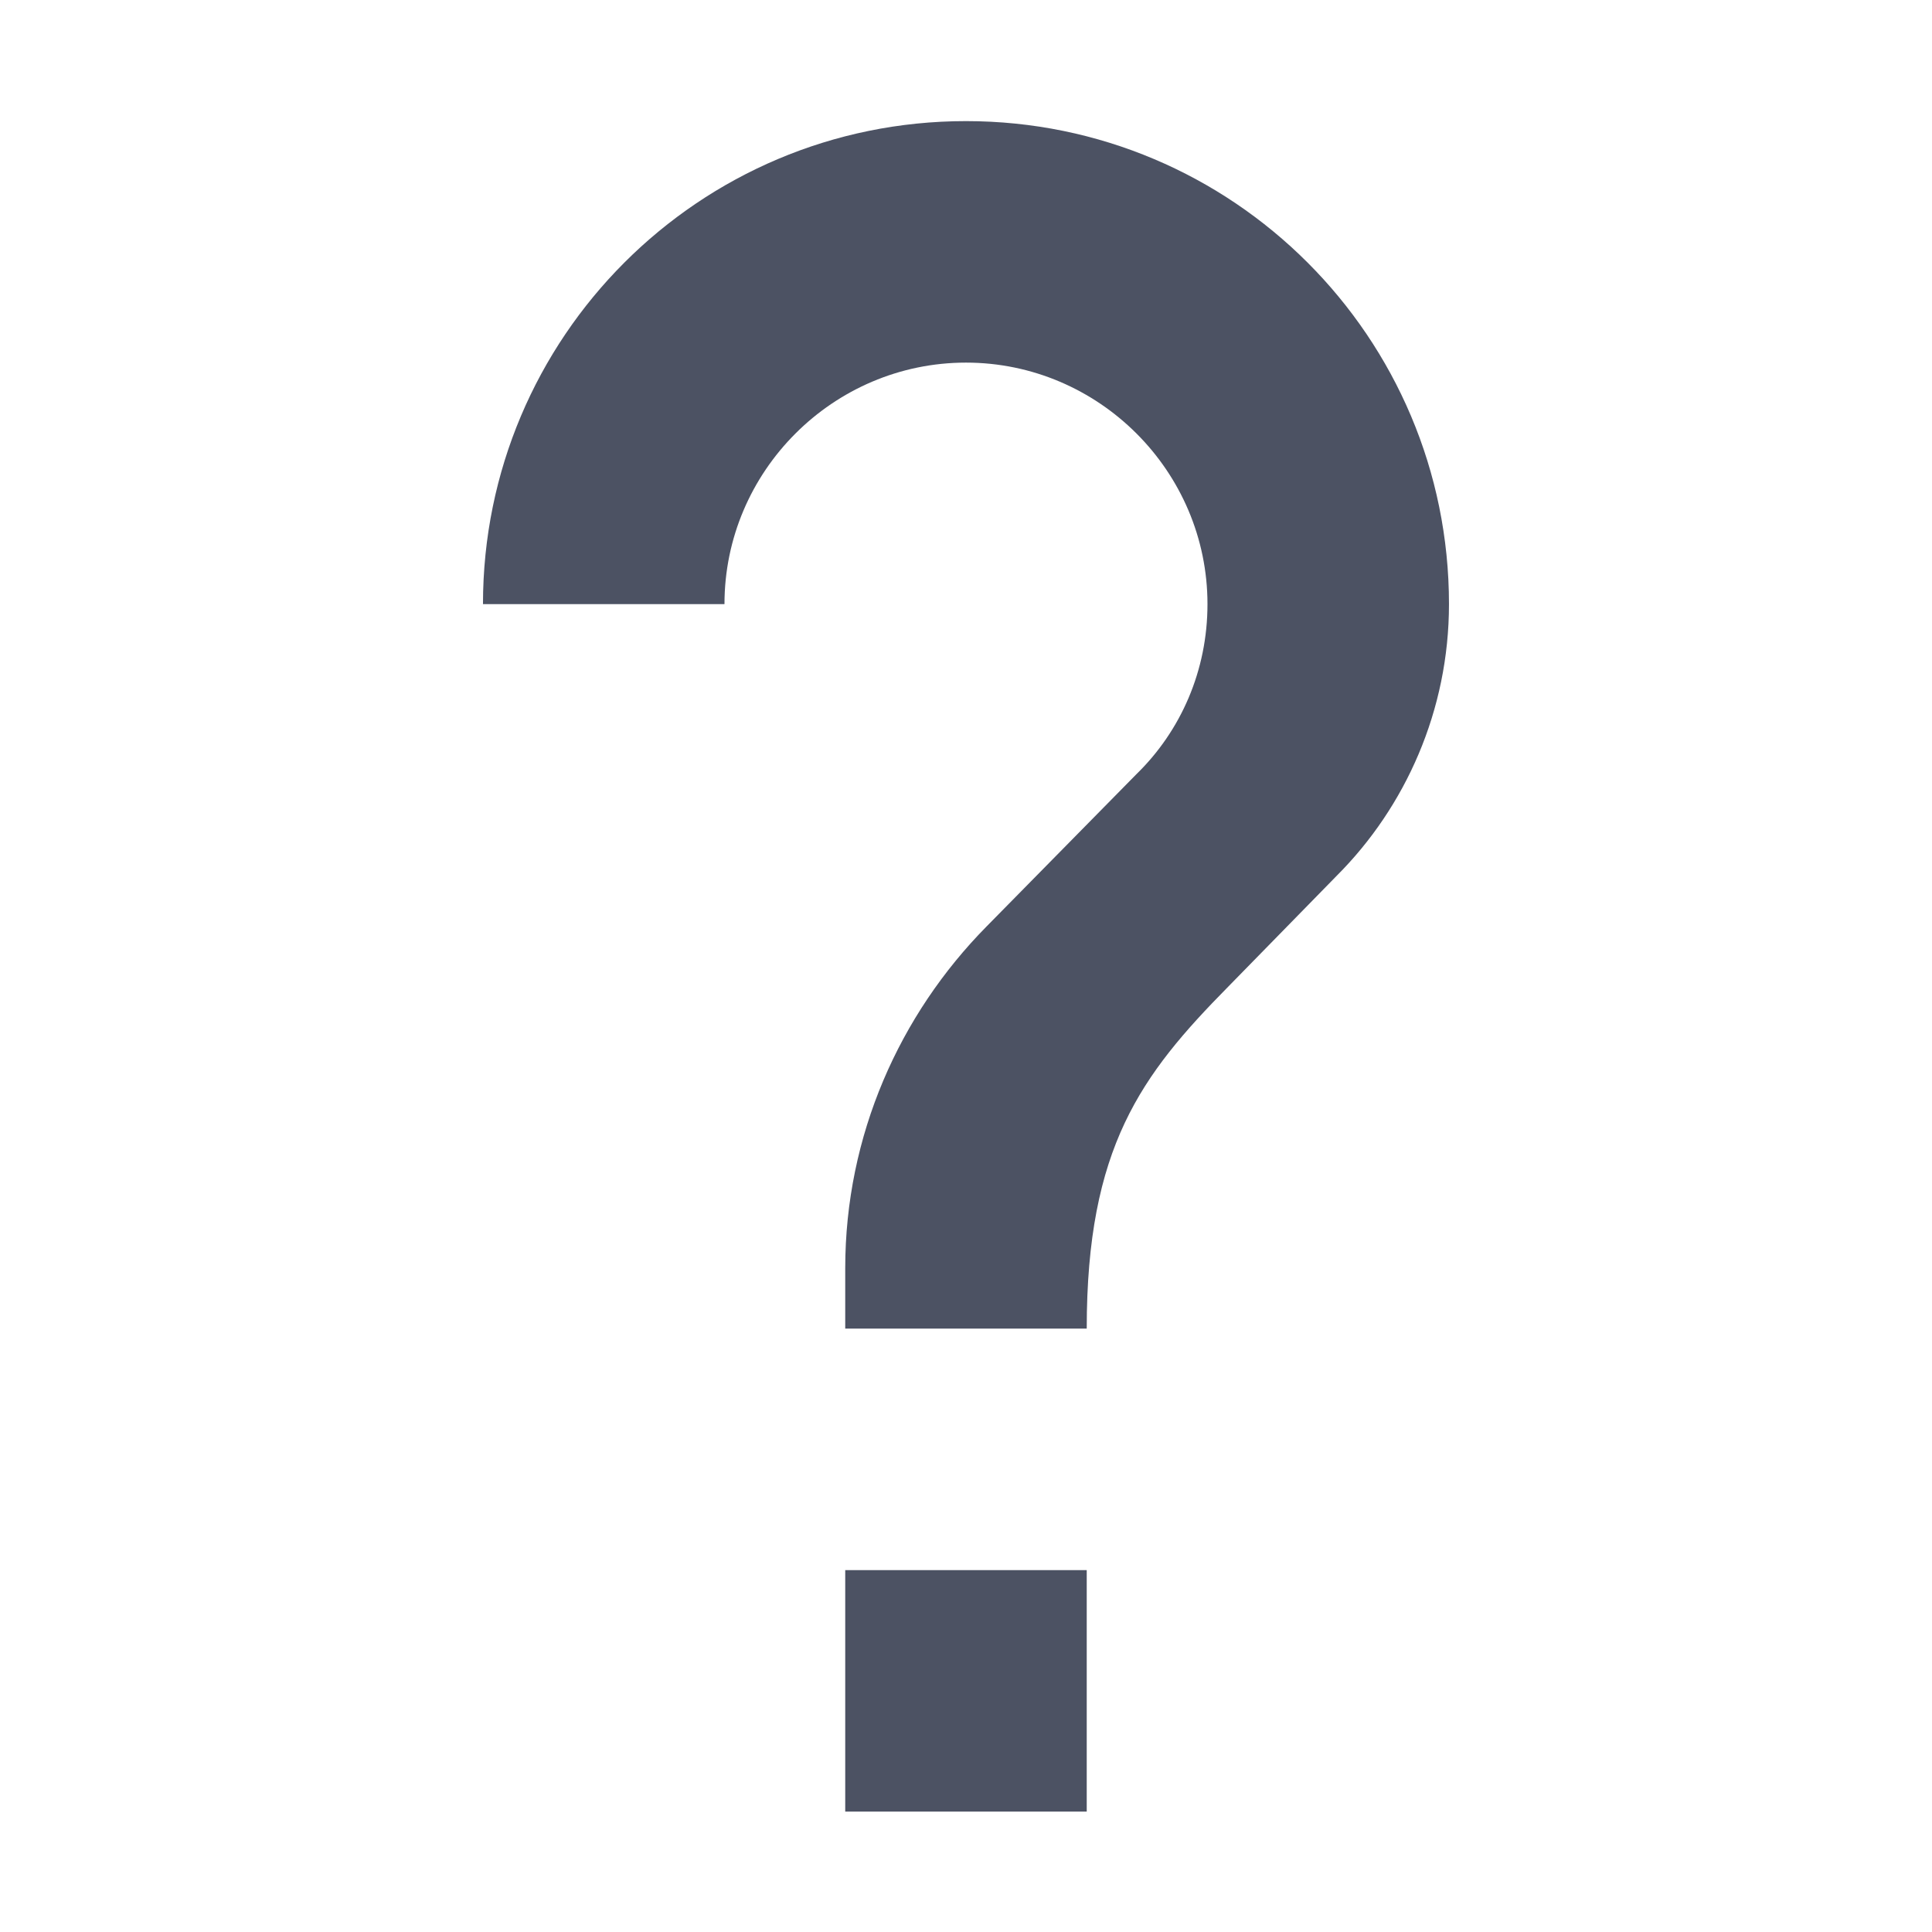
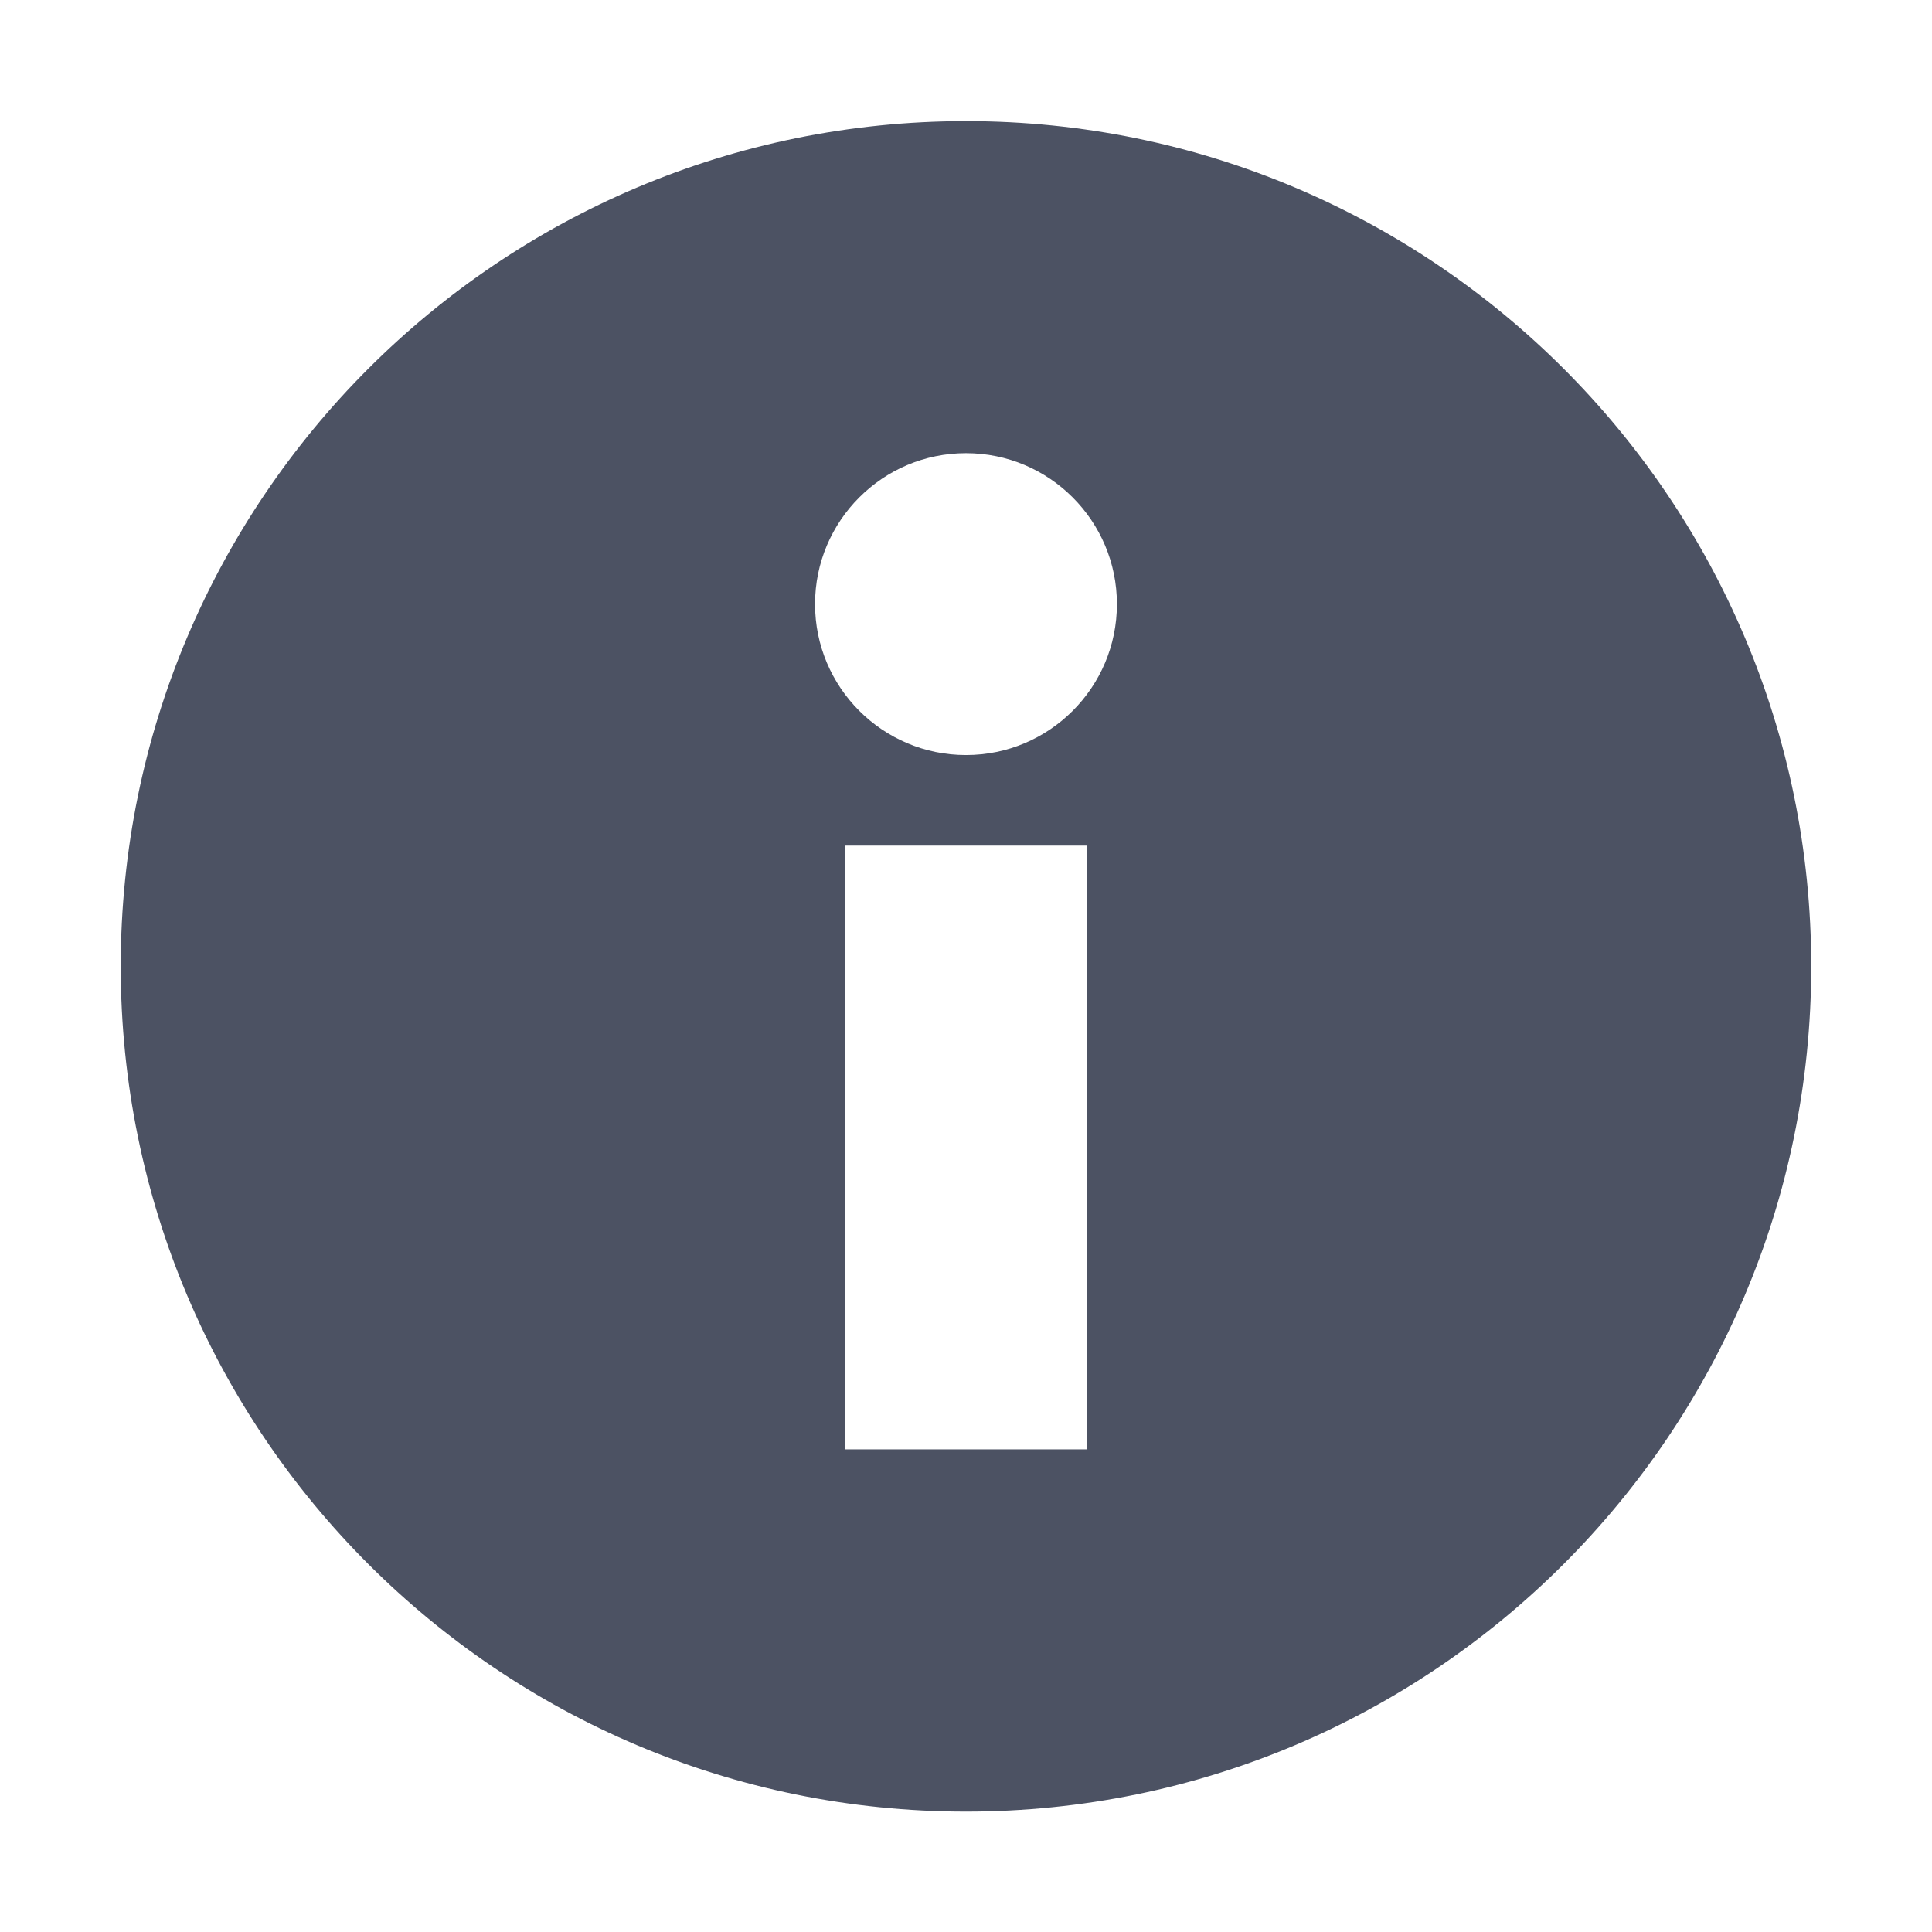
<svg xmlns="http://www.w3.org/2000/svg" xmlns:ns1="http://www.openswatchbook.org/uri/2009/osb" height="16" id="svg7384" style="enable-background:new" version="1.1" width="16">
  <defs id="defs7386">
    <linearGradient id="linearGradient6882" ns1:paint="solid">
      <stop id="stop6884" offset="0" style="stop-color:#555555;stop-opacity:1;" />
    </linearGradient>
    <linearGradient id="linearGradient5606" ns1:paint="solid">
      <stop id="stop5608" offset="0" style="stop-color:#000000;stop-opacity:1;" />
    </linearGradient>
    <filter id="filter7554" style="color-interpolation-filters:sRGB">
      <feBlend id="feBlend7556" in2="BackgroundImage" mode="darken" />
    </filter>
  </defs>
  <g id="layer9" style="display:inline" transform="translate(-805.0002,-25)" />
  <g id="layer10" style="display:inline;filter:url(#filter7554)" transform="translate(-805.0002,-25)" />
  <g id="layer1" style="display:inline" transform="translate(-564,-642)" />
  <g id="layer14" style="display:inline" transform="translate(-805.0002,-25)" />
  <g id="layer15" style="display:inline" transform="translate(-805.0002,-25)" />
  <g id="g71291" style="display:inline" transform="translate(-805.0002,-25)" />
  <g id="layer2" style="display:inline" transform="translate(-564,-492)" />
  <g id="layer3" transform="translate(-564,-752)" />
  <g id="layer12" style="display:inline" transform="translate(-805.0002,-25)">
-     <path d="m 814,40.003 h -2 v -2 h 2 z m 2.07,-7.75 -0.9,0.92 c -0.72,0.73 -1.17,1.33 -1.17,2.83 h -2 v -0.5 c 0,-1.1 0.45,-2.1 1.17,-2.83 l 1.24,-1.26 c 0.37,-0.36 0.59,-0.86 0.59,-1.41 0,-1.1 -0.9,-2 -2,-2 -1.1,0 -2,0.9 -2,2 h -2 c 0,-2.21 1.79,-4 4,-4 2.21,0 4,1.79 4,4 0,0.88 -0.36,1.68 -0.93,2.25 z" id="path4-7-0" style="display:inline;fill:#4c5263;fill-opacity:1;stroke:none;enable-background:new" />
+     <path d="m 813,26.003 c -3.866,0 -7,3.134 -7,7 0,3.866 3.134,7 7,7 3.866,0 7,-3.134 7,-7 0,-3.866 -3.134,-7 -7,-7 z m 0,2.75 c 0.69,0 1.25,0.56 1.25,1.25 0,0.69 -0.56,1.25 -1.25,1.25 -0.69,0 -1.25,-0.56 -1.25,-1.25 0,-0.69 0.56,-1.25 1.25,-1.25 z m -1,3.25 h 1 1 v 5 h -2 z" id="path5652-8-3" style="display:inline;fill:#4c5263;fill-opacity:1;stroke:none;enable-background:new" />
  </g>
</svg>
